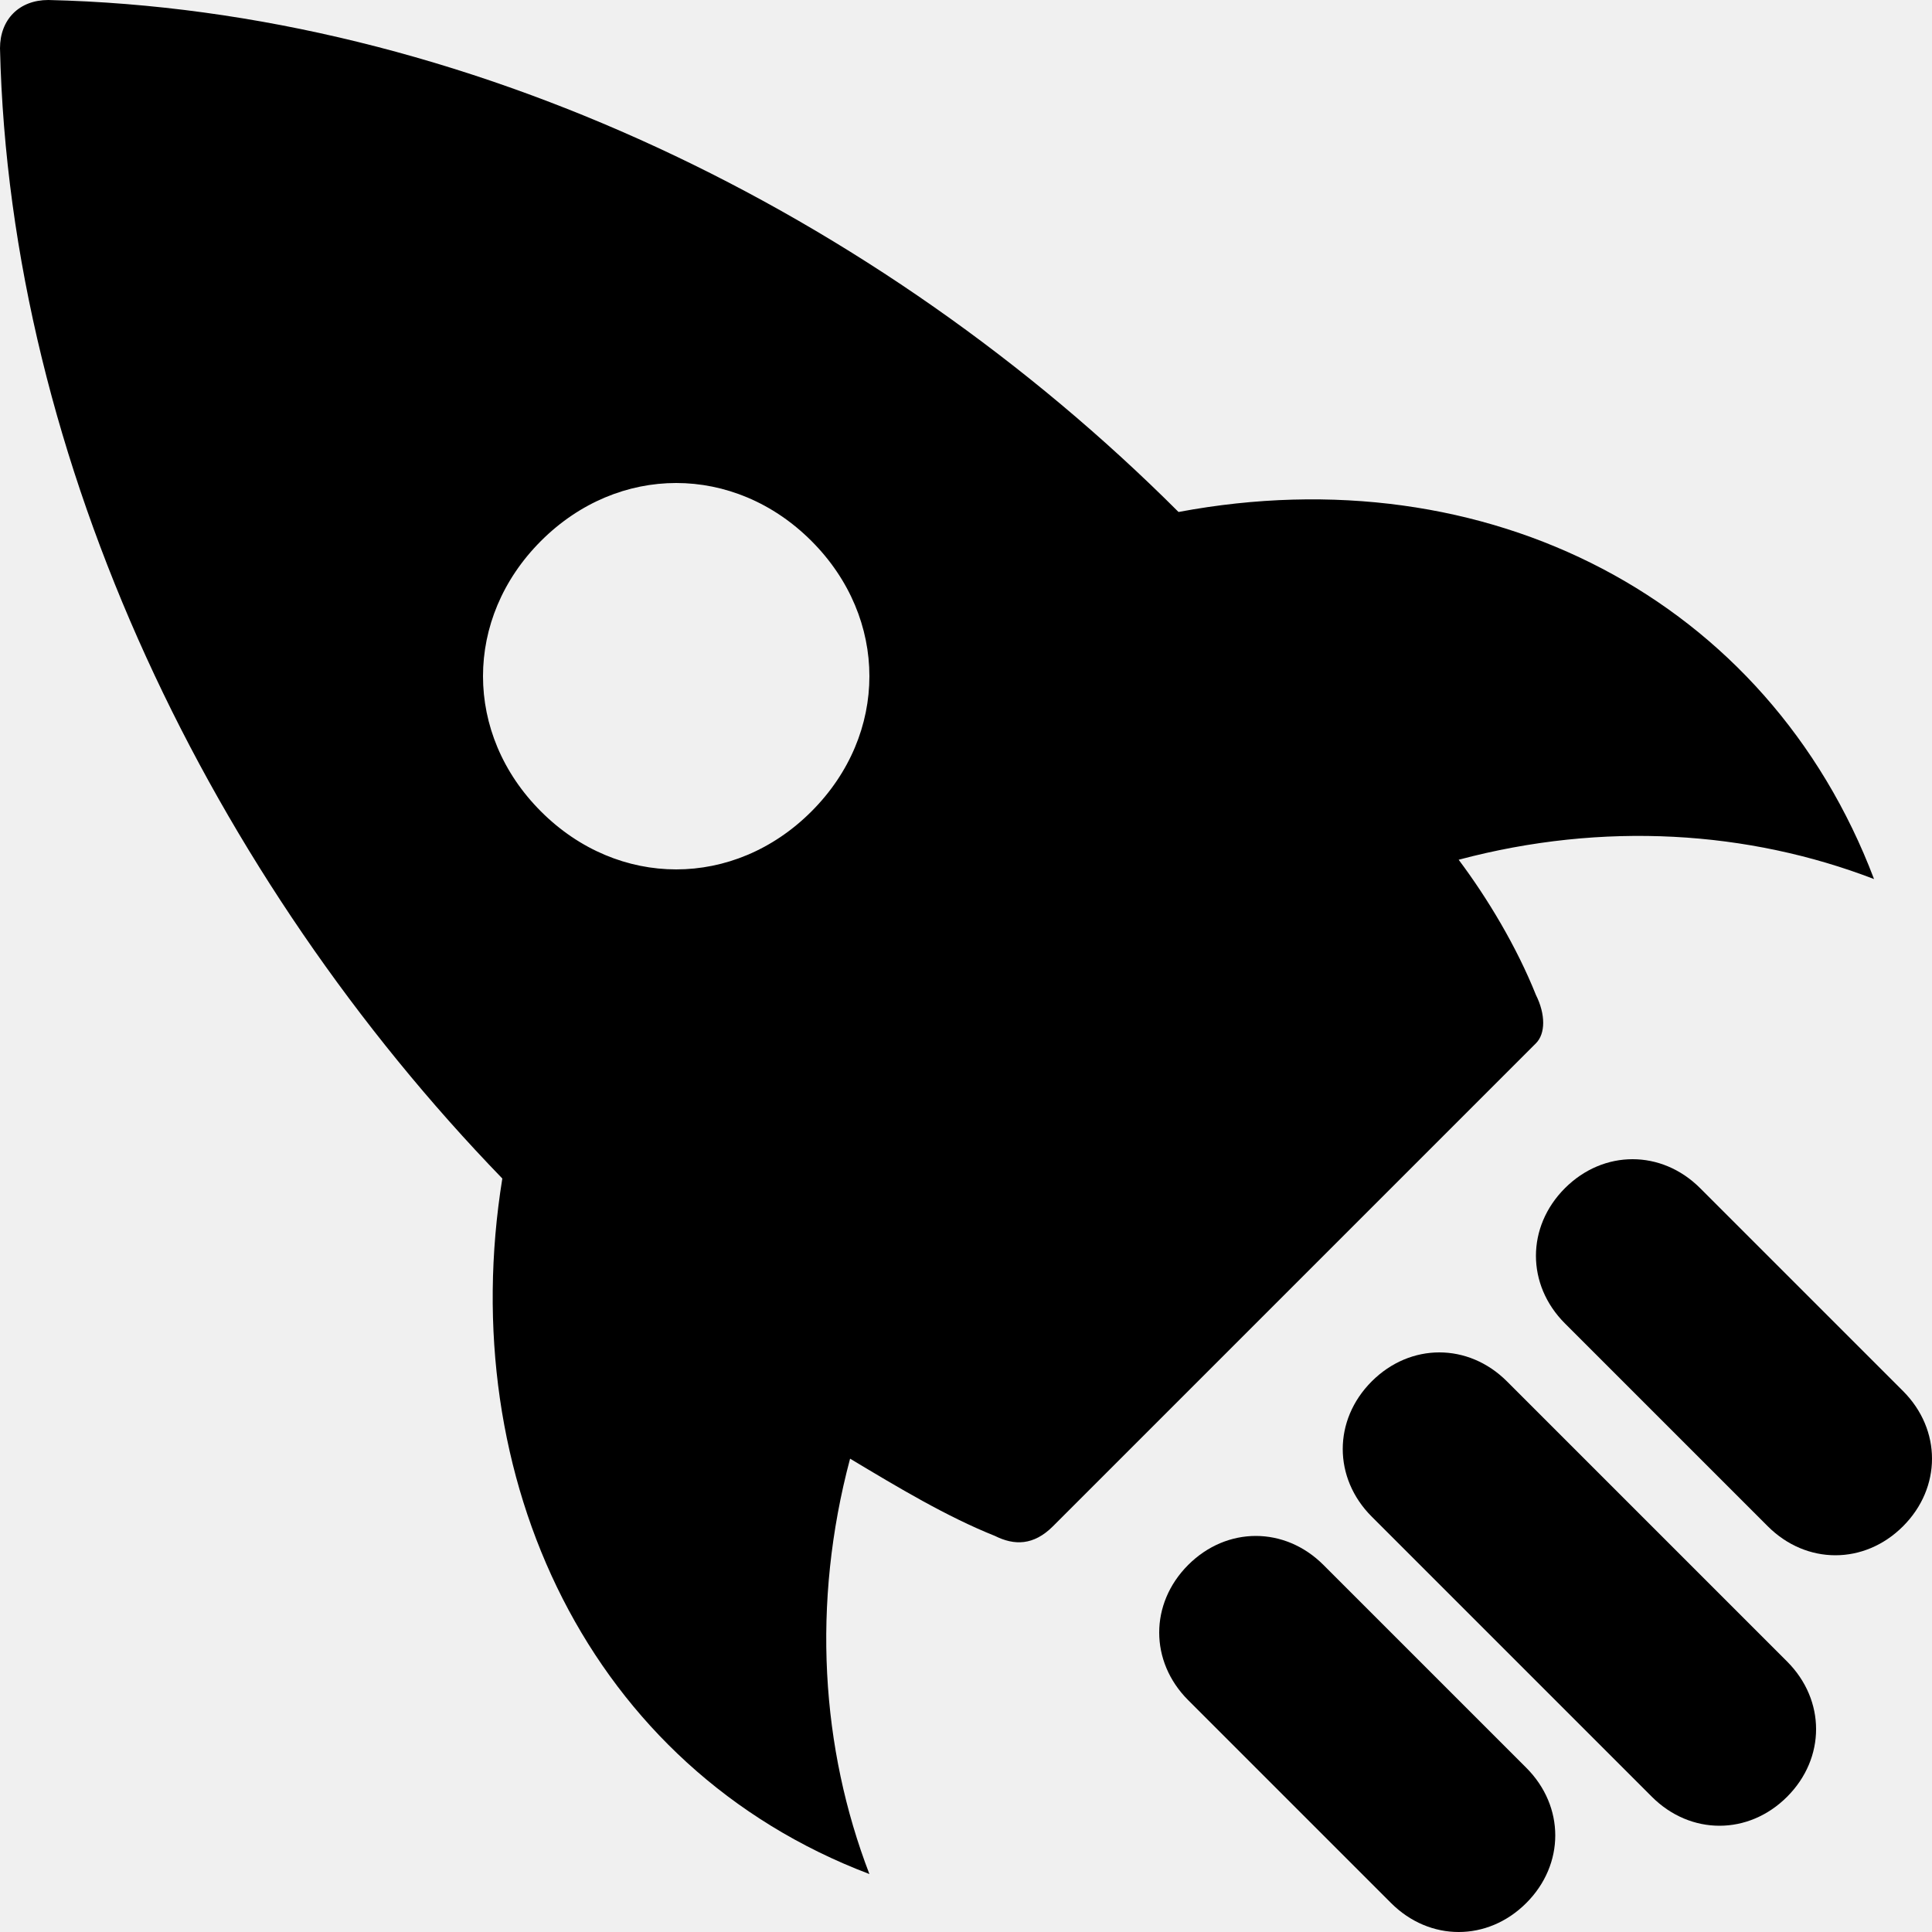
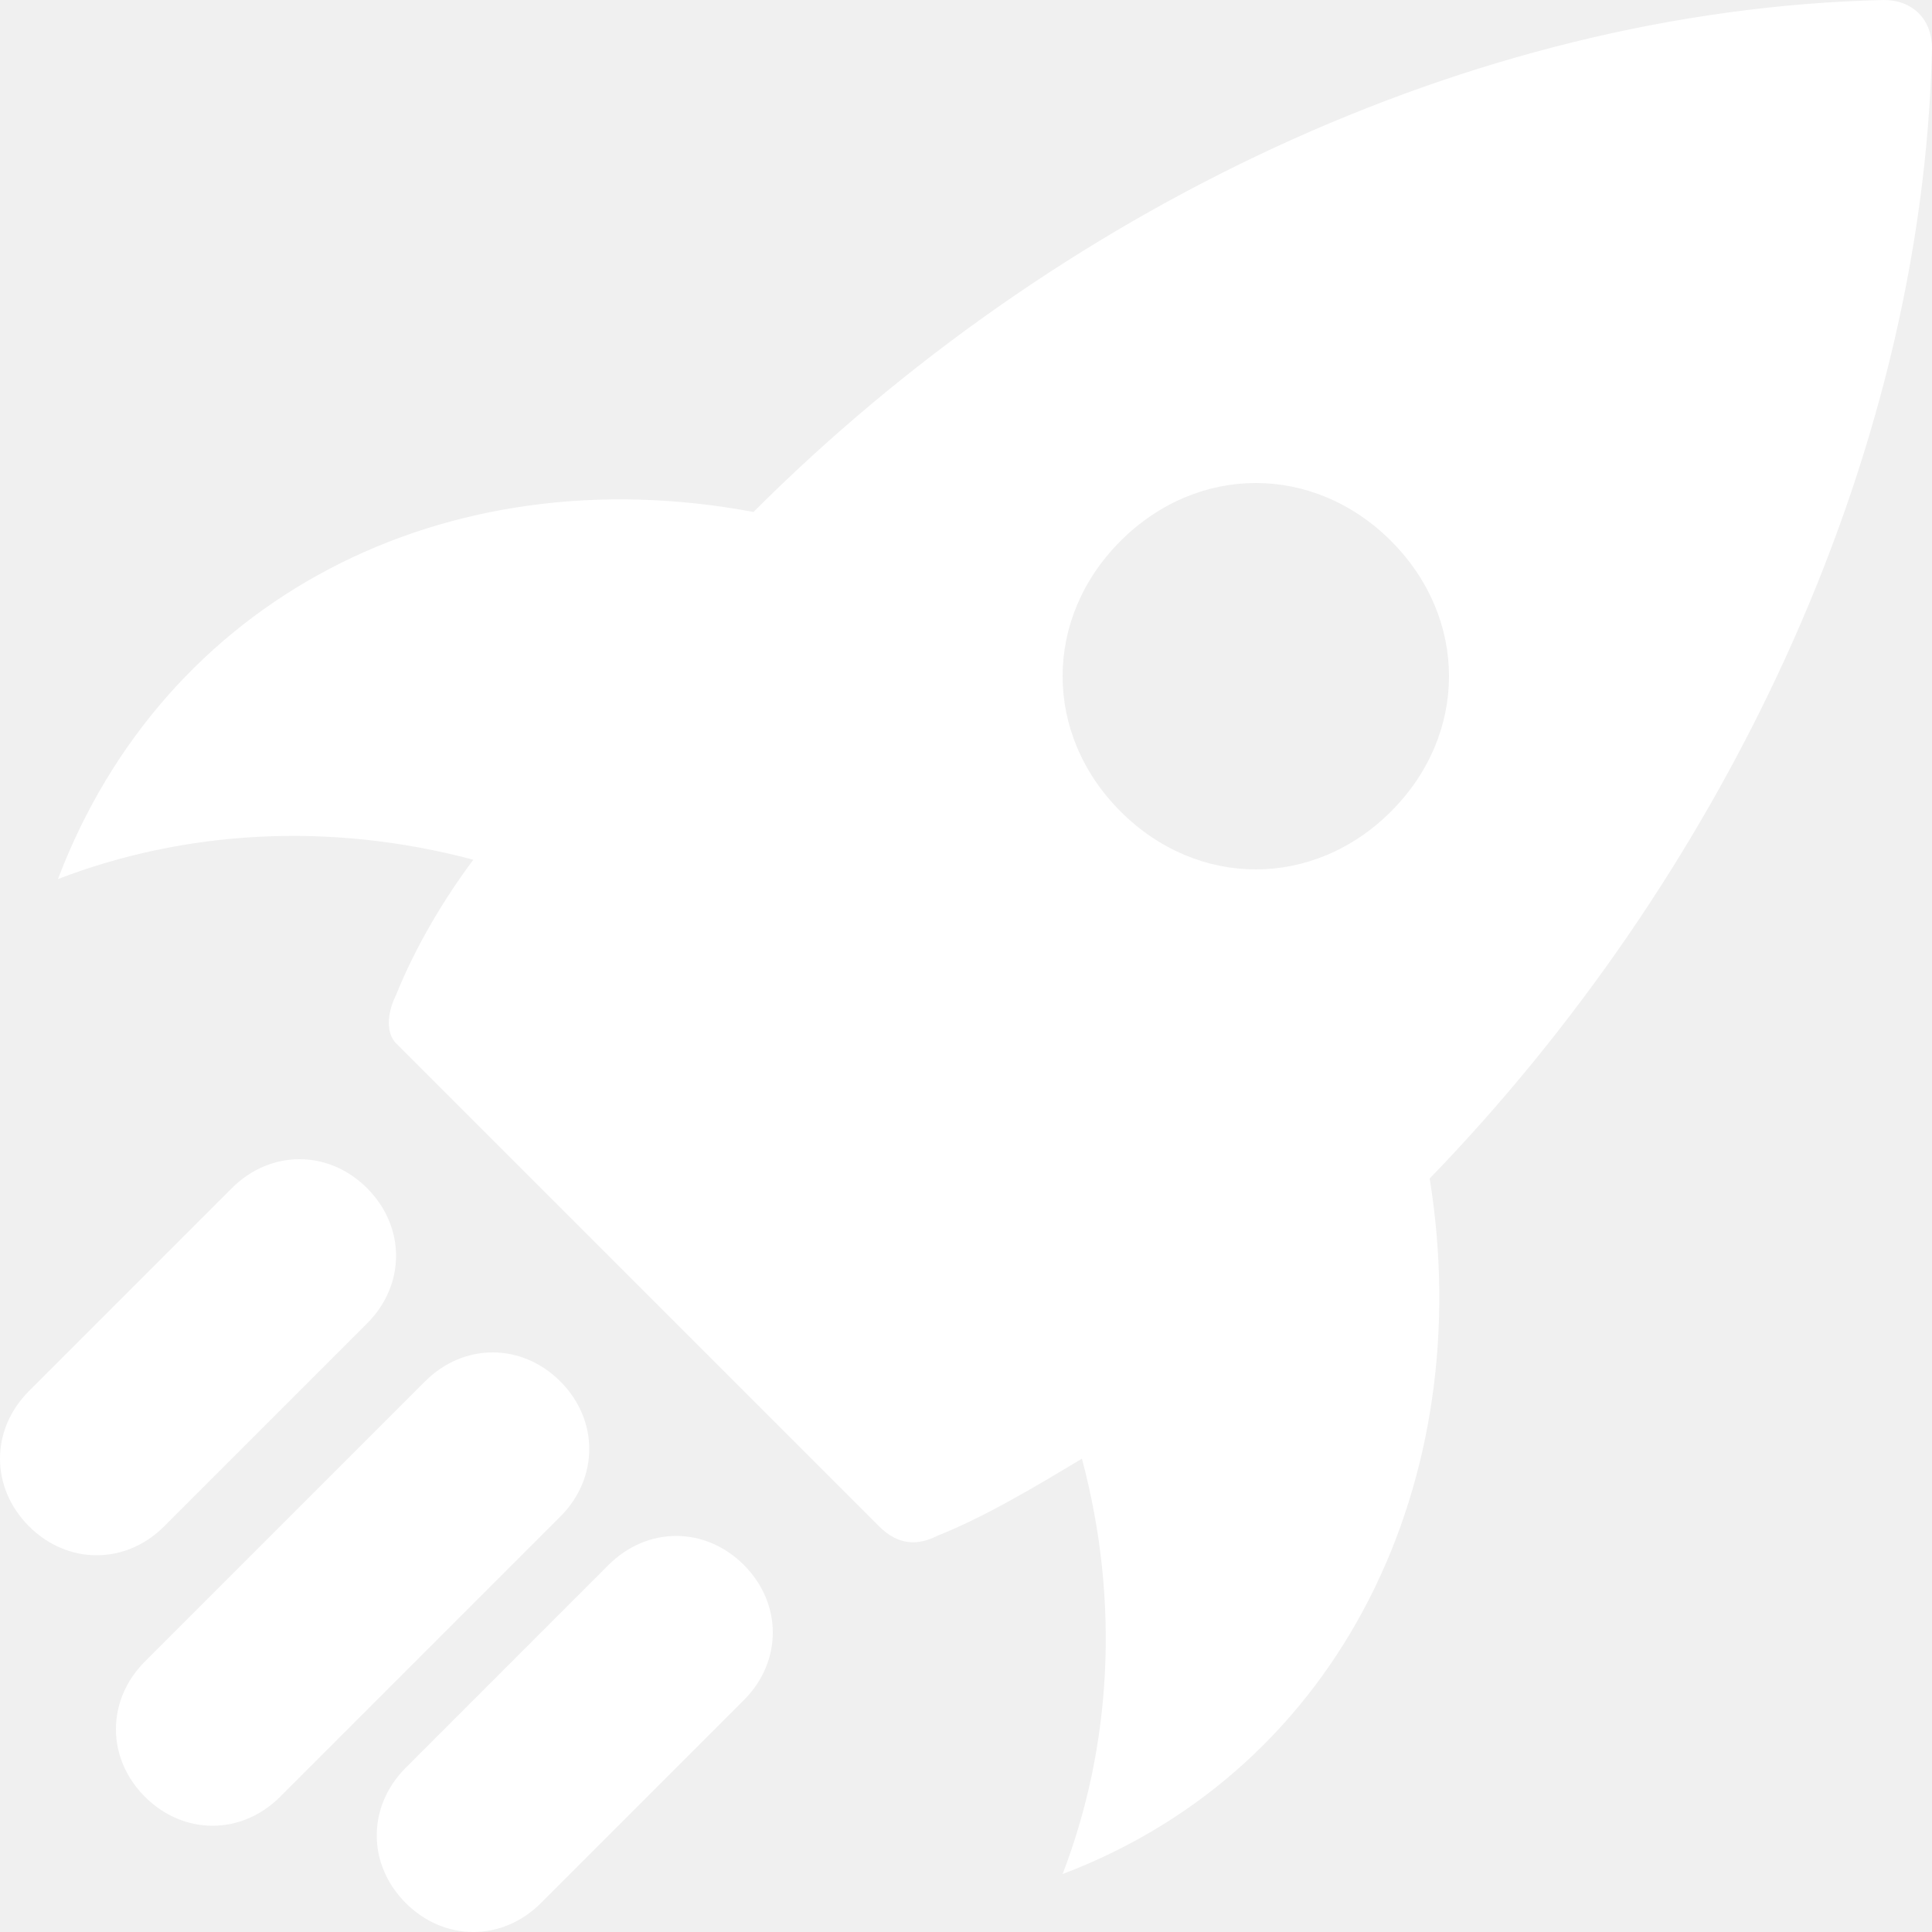
- <svg xmlns="http://www.w3.org/2000/svg" version="1.1" id="Capa_1" x="0px" y="0px" viewBox="0 0 512 512" style="enable-background:new 0 0 512 512;" xml:space="preserve">
-   <g>
+ <svg xmlns="http://www.w3.org/2000/svg" version="1.1" id="Capa_1" x="0px" y="0px" viewBox="0 0 512 512" style="enable-background:new 0 0 512 512;" xml:space="preserve" width="512px" height="512px" class="">
+   <g transform="matrix(-1 0 0 1 512 0)">
    <g>
-       <path d="M496.64,232.96c-28.16-74.24-102.4-112.64-184.32-97.28C232.96,56.32,122.88,2.56,12.8,0C5.12,0,0,5.12,0,12.8    c2.56,110.08,56.32,220.16,133.12,299.52c-12.8,79.36,23.04,156.16,97.28,184.32c-12.8-33.28-15.36-71.68-5.12-110.08    c12.8,7.68,25.6,15.36,38.4,20.48c5.12,2.56,10.24,2.56,15.36-2.56l128-128c2.56-2.56,2.56-7.68,0-12.8    c-5.12-12.8-12.8-25.6-20.48-35.84C424.96,217.6,463.36,220.16,496.64,232.96z M215.04,215.04c-20.48,20.48-51.2,20.48-71.68,0    c-20.48-20.48-20.48-51.2,0-71.68c20.48-20.48,51.2-20.48,71.68,0C235.52,163.84,235.52,194.56,215.04,215.04z" />
+       <g>
+         <path d="M496.64,232.96c-28.16-74.24-102.4-112.64-184.32-97.28C232.96,56.32,122.88,2.56,12.8,0C5.12,0,0,5.12,0,12.8    c2.56,110.08,56.32,220.16,133.12,299.52c-12.8,79.36,23.04,156.16,97.28,184.32c-12.8-33.28-15.36-71.68-5.12-110.08    c12.8,7.68,25.6,15.36,38.4,20.48c5.12,2.56,10.24,2.56,15.36-2.56l128-128c2.56-2.56,2.56-7.68,0-12.8    c-5.12-12.8-12.8-25.6-20.48-35.84C424.96,217.6,463.36,220.16,496.64,232.96z M215.04,215.04c-20.48,20.48-51.2,20.48-71.68,0    c-20.48-20.48-20.48-51.2,0-71.68c20.48-20.48,51.2-20.48,71.68,0C235.52,163.84,235.52,194.56,215.04,215.04z" data-original="#000000" class="active-path" data-old_color="#000000" fill="#FFFFFF" />
+       </g>
+     </g>
+     <g>
+       <g>
+         <path d="M504.32,368.64l-53.76-53.76c-10.24-10.24-25.6-10.24-35.84,0s-10.24,25.6,0,35.84l53.76,53.76    c10.24,10.24,25.6,10.24,35.84,0S514.56,378.88,504.32,368.64z" data-original="#000000" class="active-path" data-old_color="#000000" fill="#FFFFFF" />
+       </g>
+     </g>
+     <g>
+       <g>
+         <path d="M404.48,468.48l-53.76-53.76c-10.24-10.24-25.6-10.24-35.84,0s-10.24,25.6,0,35.84l53.76,53.76    c10.24,10.24,25.6,10.24,35.84,0S414.72,478.72,404.48,468.48z" data-original="#000000" class="active-path" data-old_color="#000000" fill="#FFFFFF" />
+       </g>
+     </g>
+     <g>
+       <g>
+         <path d="M473.6,440.32l-74.24-74.24c-10.24-10.24-25.6-10.24-35.84,0s-10.24,25.6,0,35.84l74.24,74.24    c10.24,10.24,25.6,10.24,35.84,0S483.84,450.56,473.6,440.32z" data-original="#000000" class="active-path" data-old_color="#000000" fill="#FFFFFF" />
+       </g>
    </g>
  </g>
-   <g>
-     <g>
-       <path d="M504.32,368.64l-53.76-53.76c-10.24-10.24-25.6-10.24-35.84,0s-10.24,25.6,0,35.84l53.76,53.76    c10.24,10.24,25.6,10.24,35.84,0S514.56,378.88,504.32,368.64z" />
-     </g>
-   </g>
-   <g>
-     <g>
-       <path d="M404.48,468.48l-53.76-53.76c-10.24-10.24-25.6-10.24-35.84,0s-10.24,25.6,0,35.84l53.76,53.76    c10.24,10.24,25.6,10.24,35.84,0S414.72,478.72,404.48,468.48z" />
-     </g>
-   </g>
-   <g>
-     <g>
-       <path d="M473.6,440.32l-74.24-74.24c-10.24-10.24-25.6-10.24-35.84,0s-10.24,25.6,0,35.84l74.24,74.24    c10.24,10.24,25.6,10.24,35.84,0S483.84,450.56,473.6,440.32z" />
-     </g>
-   </g>
-   <g>
- </g>
-   <g>
- </g>
-   <g>
- </g>
-   <g>
- </g>
-   <g>
- </g>
-   <g>
- </g>
-   <g>
- </g>
-   <g>
- </g>
-   <g>
- </g>
-   <g>
- </g>
-   <g>
- </g>
-   <g>
- </g>
-   <g>
- </g>
-   <g>
- </g>
-   <g>
- </g>
</svg>
